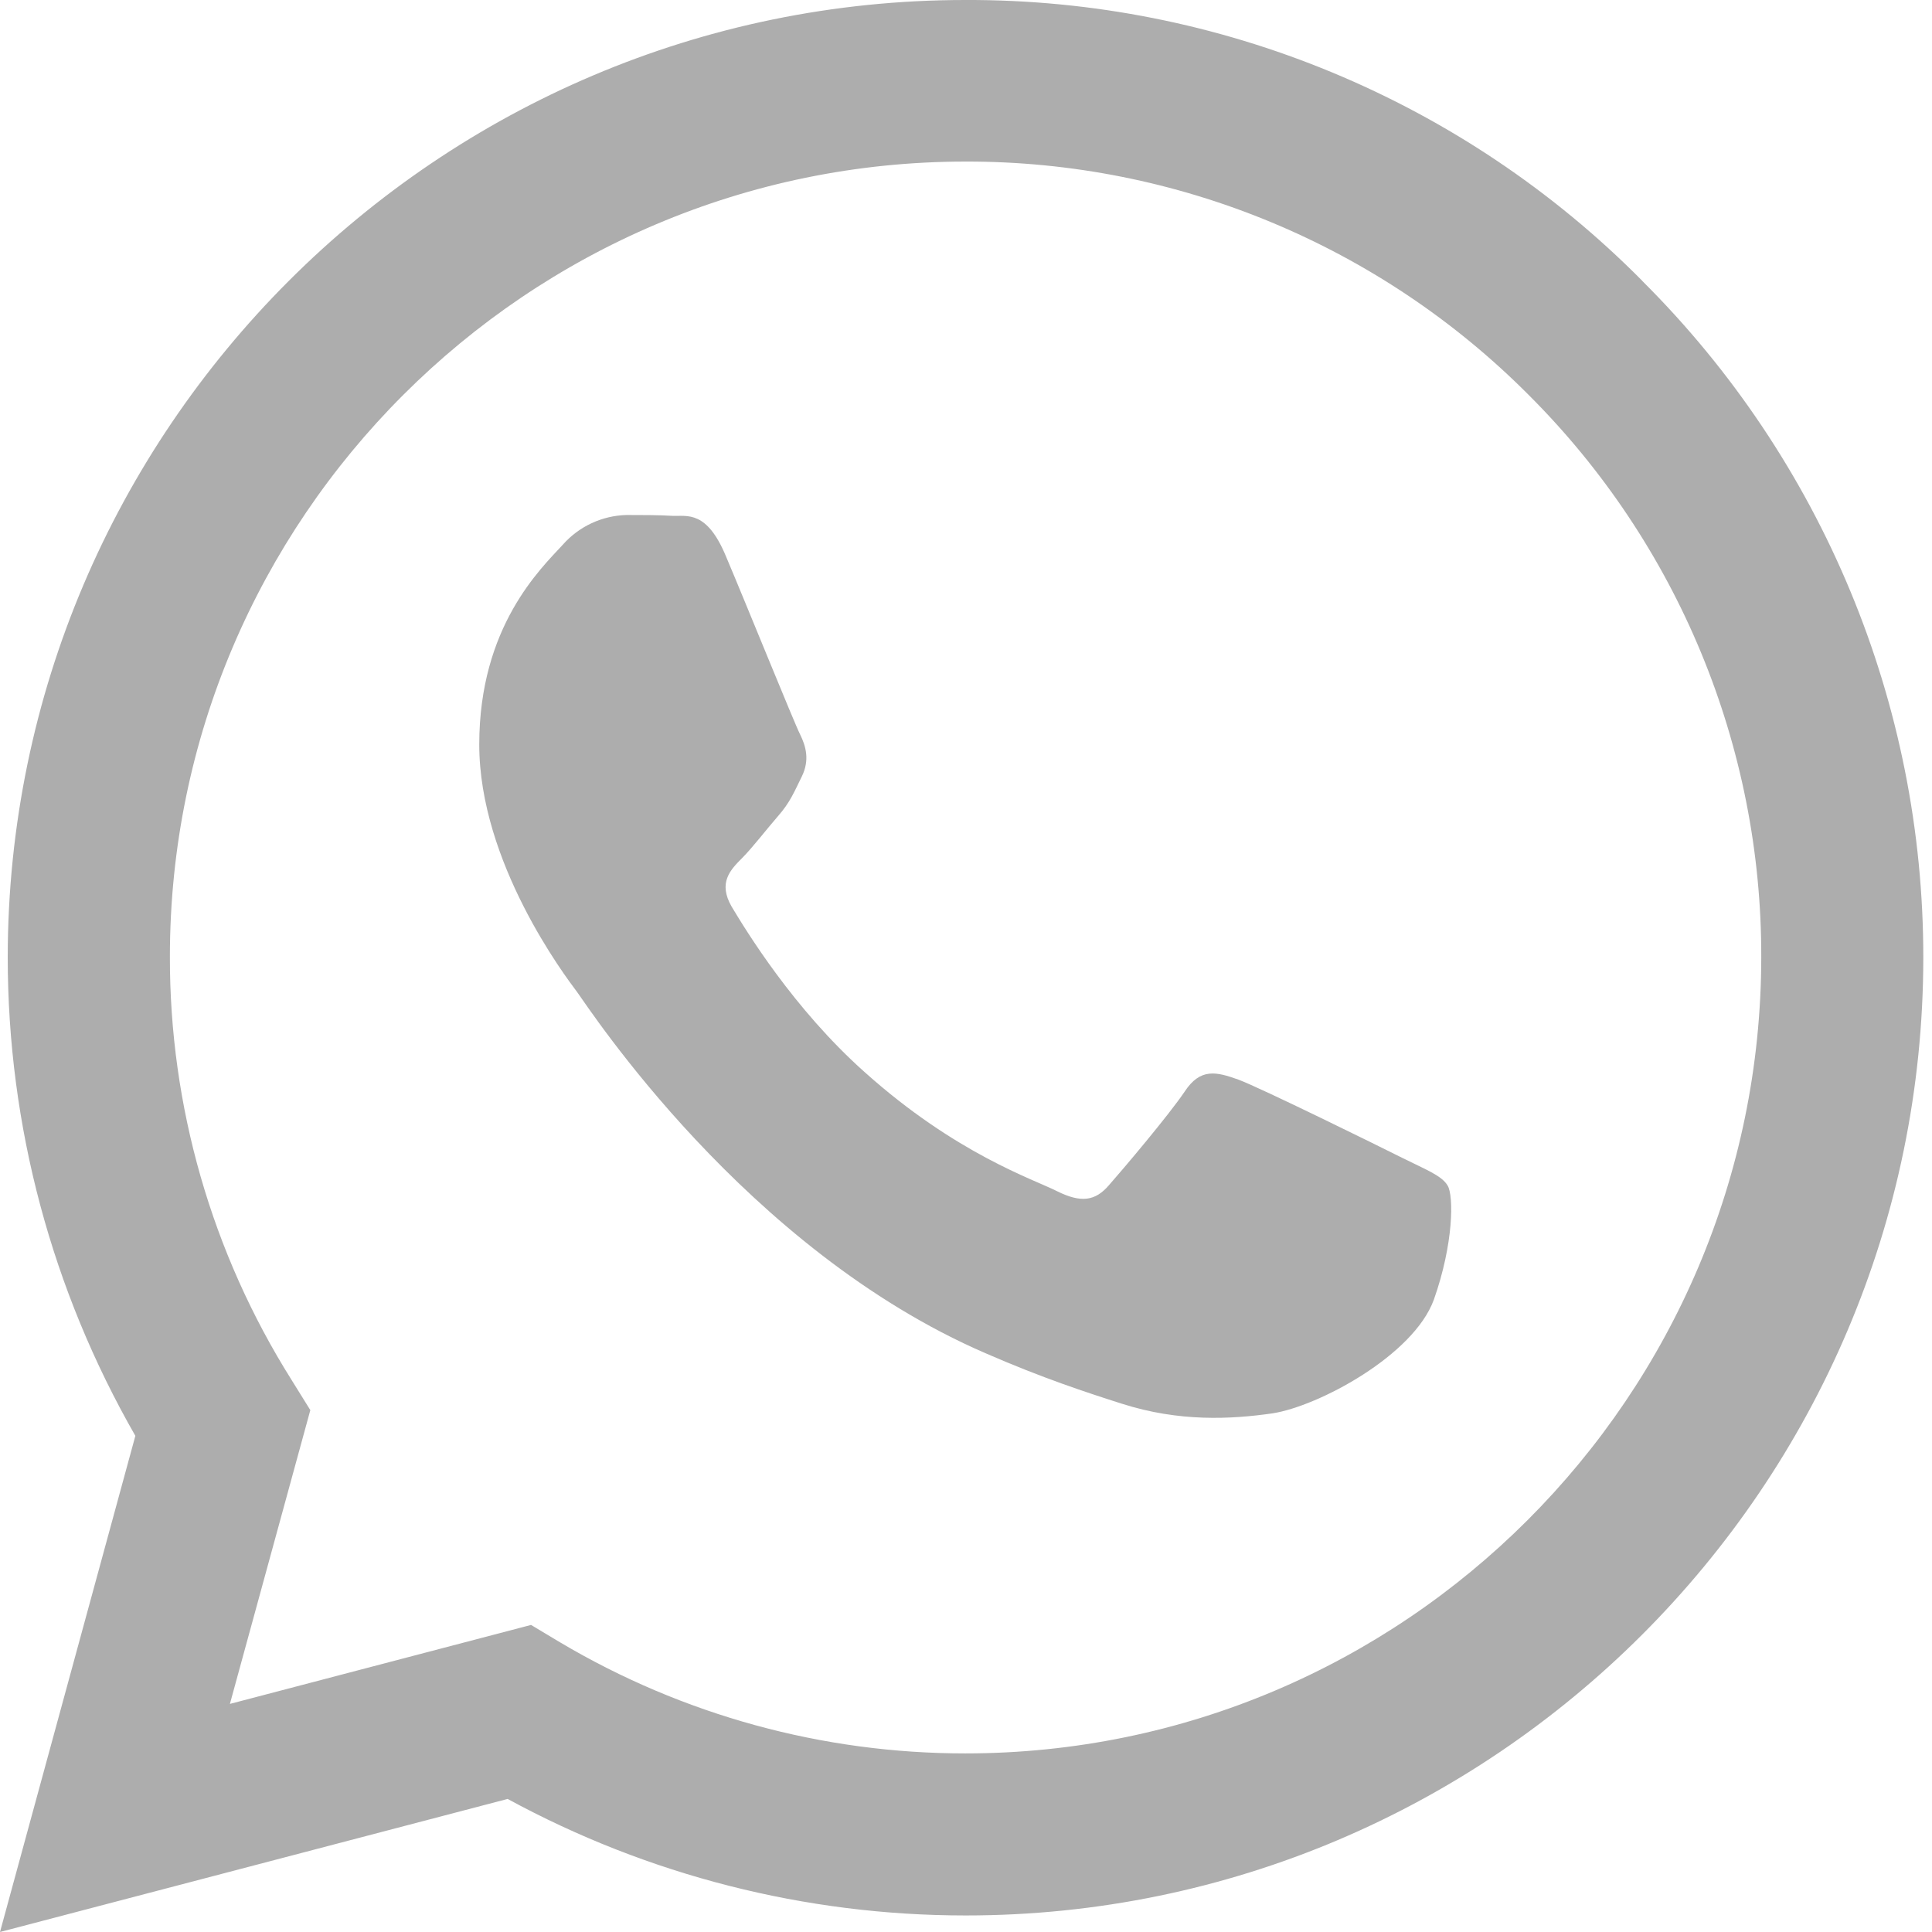
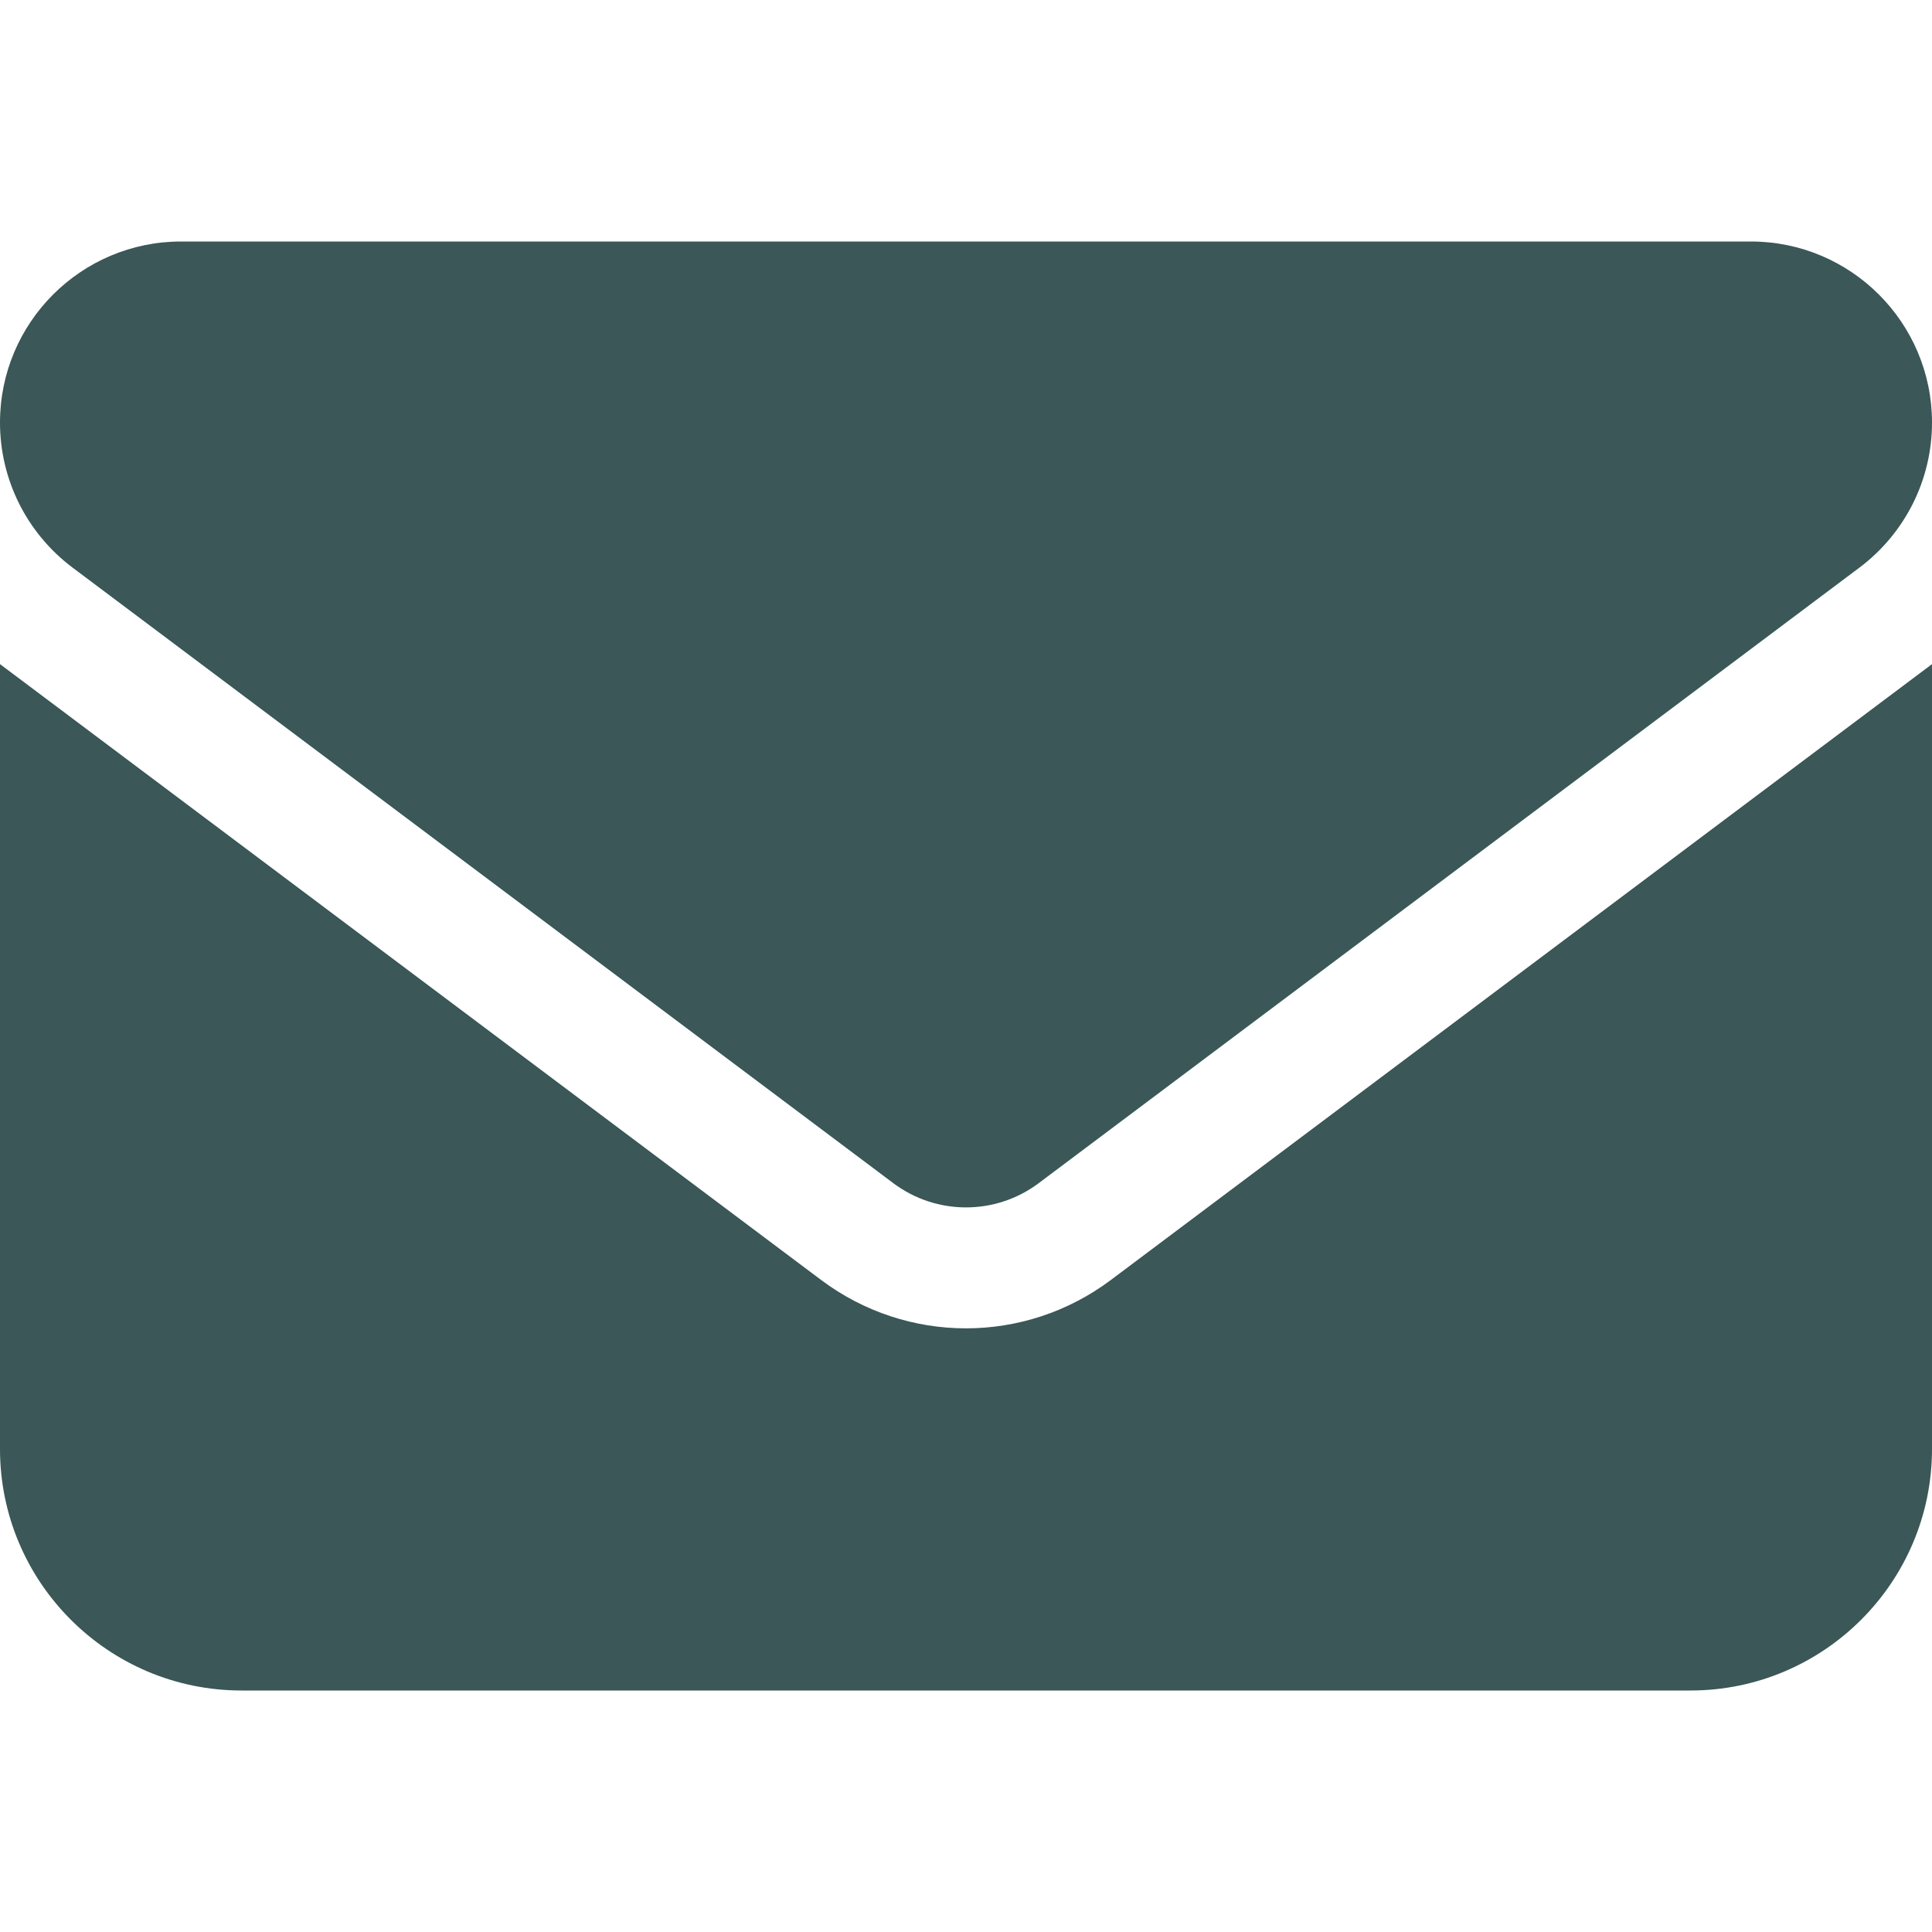
- <svg xmlns="http://www.w3.org/2000/svg" style="color:#adadad" width="16" height="16" fill="currentColor" class="bi bi-whatsapp" viewBox="0 0 16 16">
-   <path d="M13.601 2.326A7.854 7.854 0 0 0 7.994 0C3.627 0 .068 3.558.064 7.926c0 1.399.366 2.76 1.057 3.965L0 16l4.204-1.102a7.933 7.933 0 0 0 3.79.965h.004c4.368 0 7.926-3.558 7.93-7.93A7.898 7.898 0 0 0 13.6 2.326zM7.994 14.521a6.573 6.573 0 0 1-3.356-.92l-.24-.144-2.494.654.666-2.433-.156-.251a6.56 6.56 0 0 1-1.007-3.505c0-3.626 2.957-6.584 6.591-6.584a6.56 6.56 0 0 1 4.66 1.931 6.557 6.557 0 0 1 1.928 4.66c-.004 3.639-2.961 6.592-6.592 6.592zm3.615-4.934c-.197-.099-1.17-.578-1.353-.646-.182-.065-.315-.099-.445.099-.133.197-.513.646-.627.775-.114.133-.232.148-.43.05-.197-.1-.836-.308-1.592-.985-.59-.525-.985-1.175-1.103-1.372-.114-.198-.011-.304.088-.403.087-.088.197-.232.296-.346.1-.114.133-.198.198-.33.065-.134.034-.248-.015-.347-.05-.099-.445-1.076-.612-1.47-.16-.389-.323-.335-.445-.34-.114-.007-.247-.007-.38-.007a.729.729 0 0 0-.529.247c-.182.198-.691.677-.691 1.654 0 .977.71 1.916.81 2.049.098.133 1.394 2.132 3.383 2.992.47.205.84.326 1.129.418.475.152.904.129 1.246.08.38-.058 1.171-.48 1.338-.943.164-.464.164-.86.114-.943-.049-.084-.182-.133-.38-.232z" />
+ <svg xmlns="http://www.w3.org/2000/svg" height="1em" viewBox="0 0 512 512">
+   <style>svg{fill:#3b5757}</style>
+   <path d="M48 64C21.5 64 0 85.5 0 112c0 15.1 7.1 29.3 19.2 38.4L236.8 313.6c11.4 8.5 27 8.5 38.4 0L492.8 150.4c12.1-9.1 19.2-23.3 19.2-38.4c0-26.5-21.5-48-48-48H48zM0 176V384c0 35.3 28.7 64 64 64H448c35.3 0 64-28.7 64-64V176L294.4 339.2c-22.8 17.1-54 17.1-76.8 0L0 176z" />
</svg>
